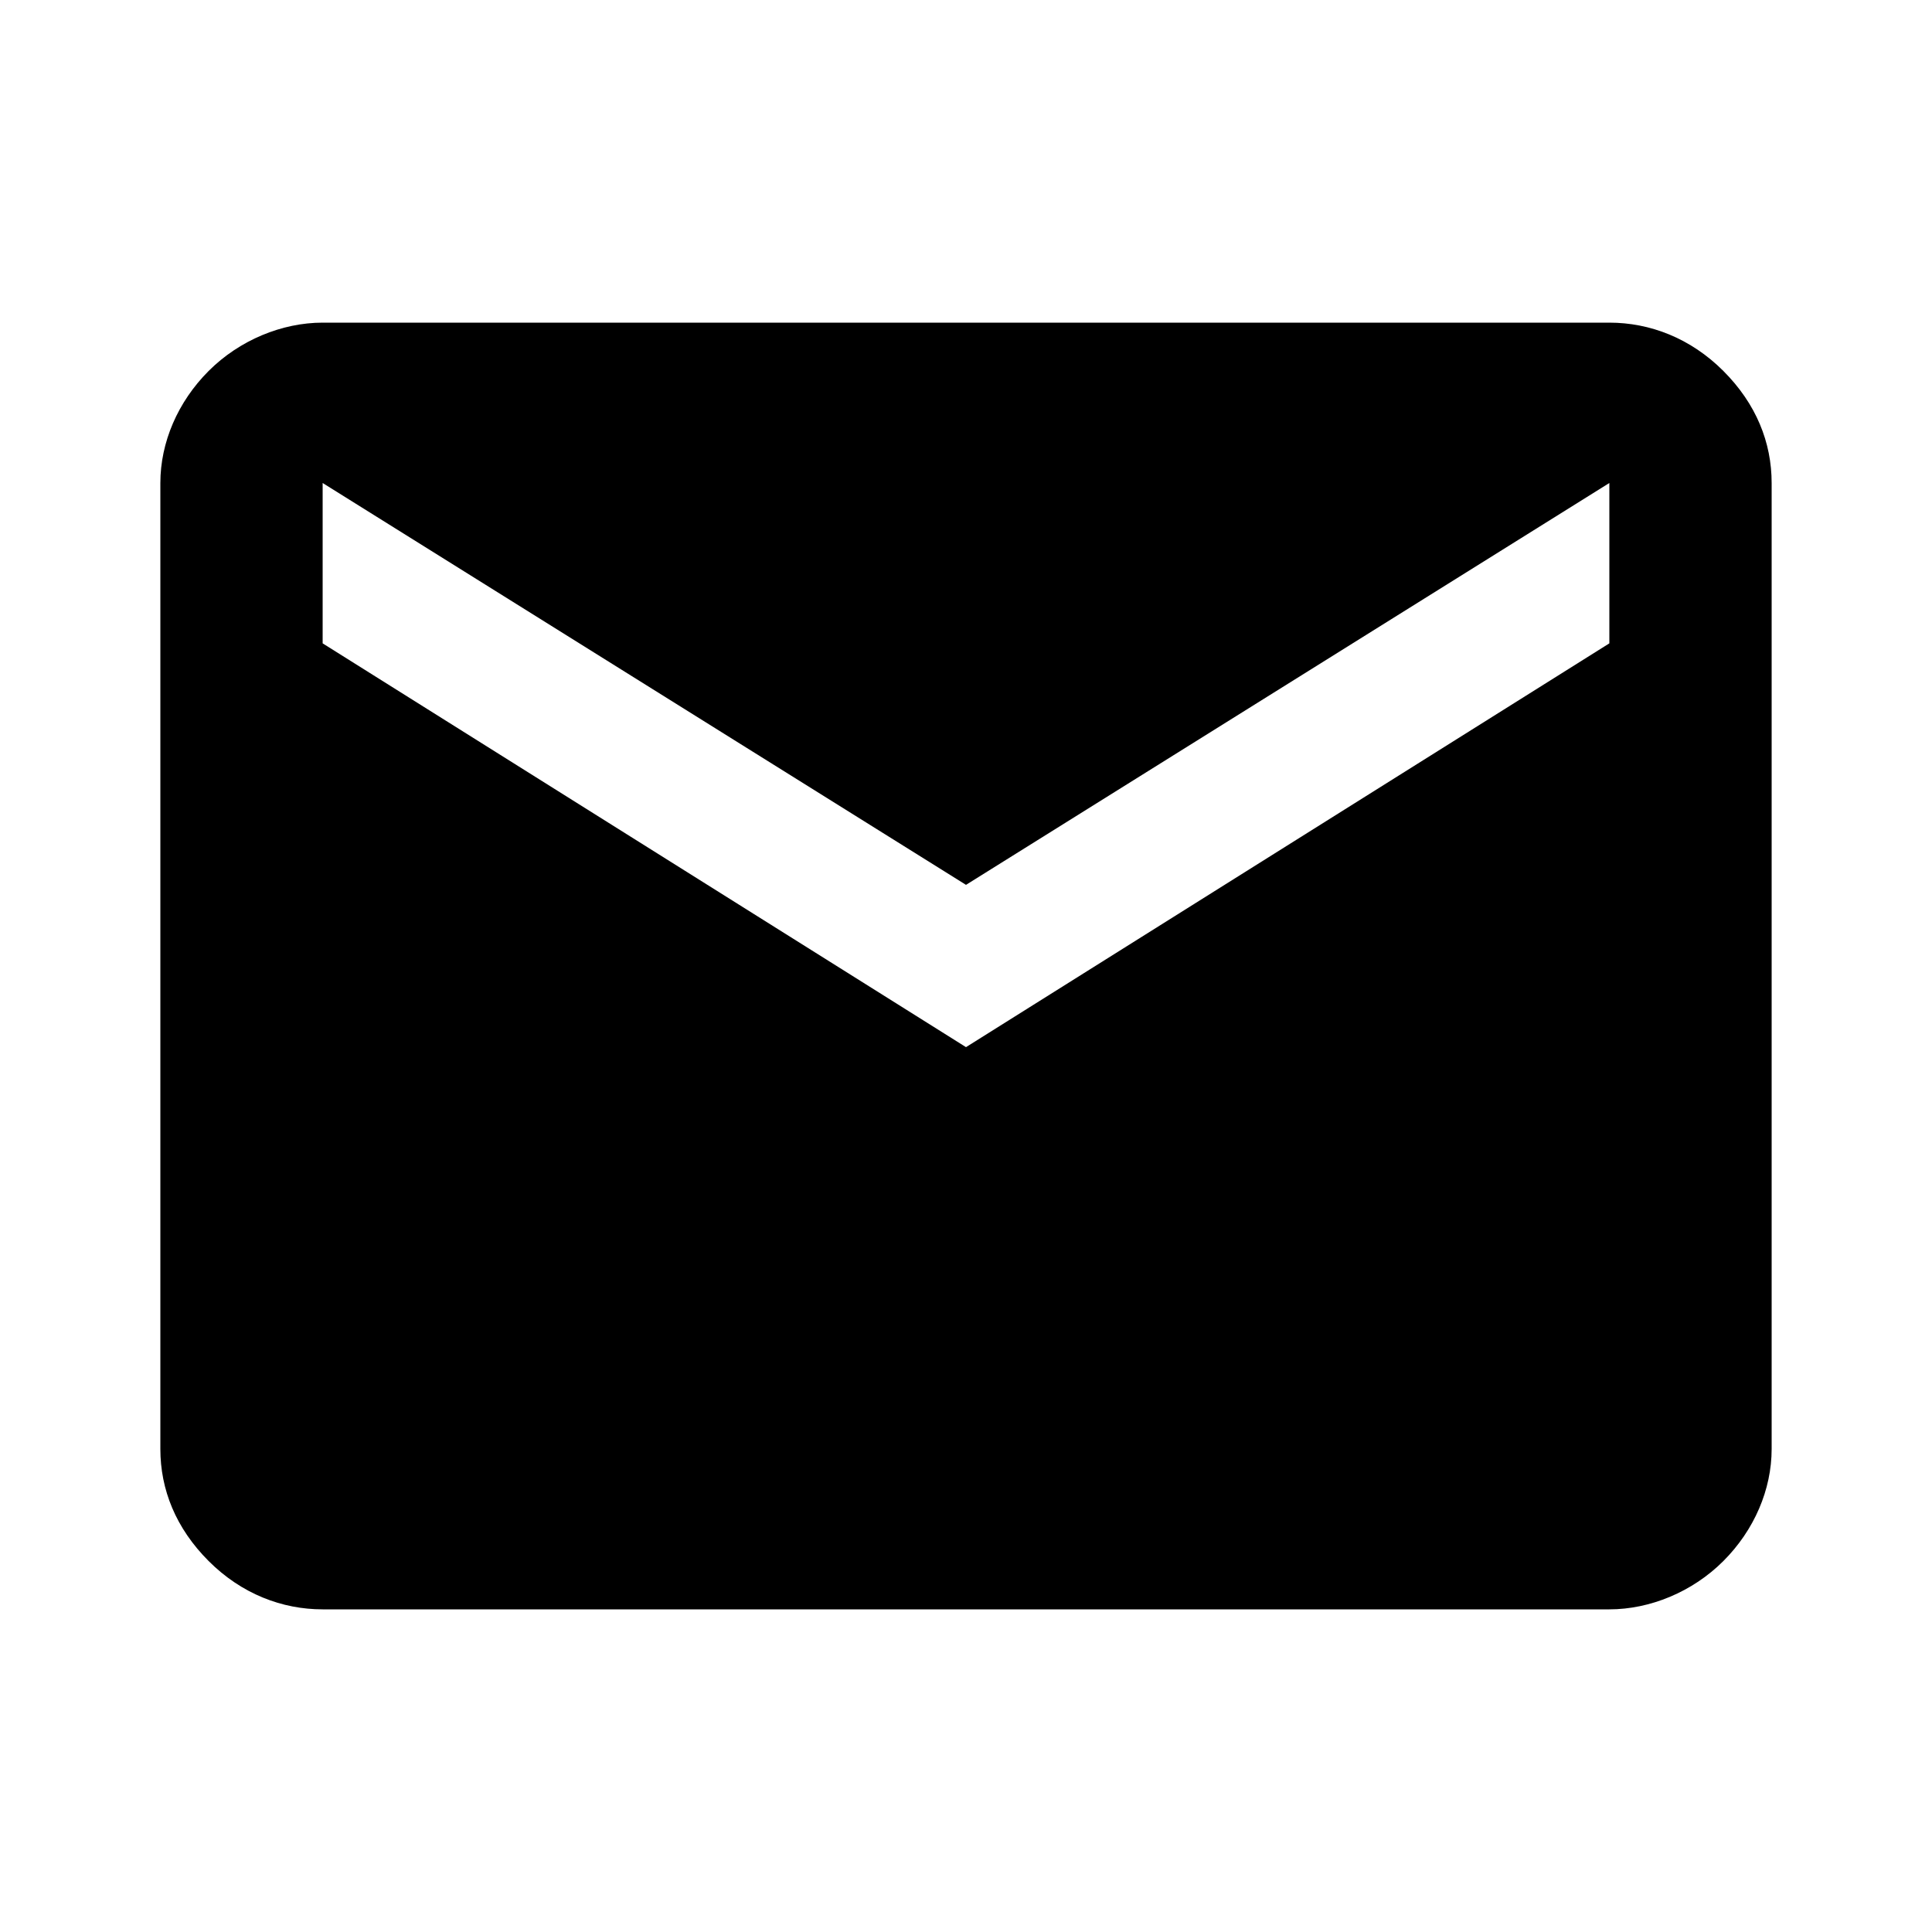
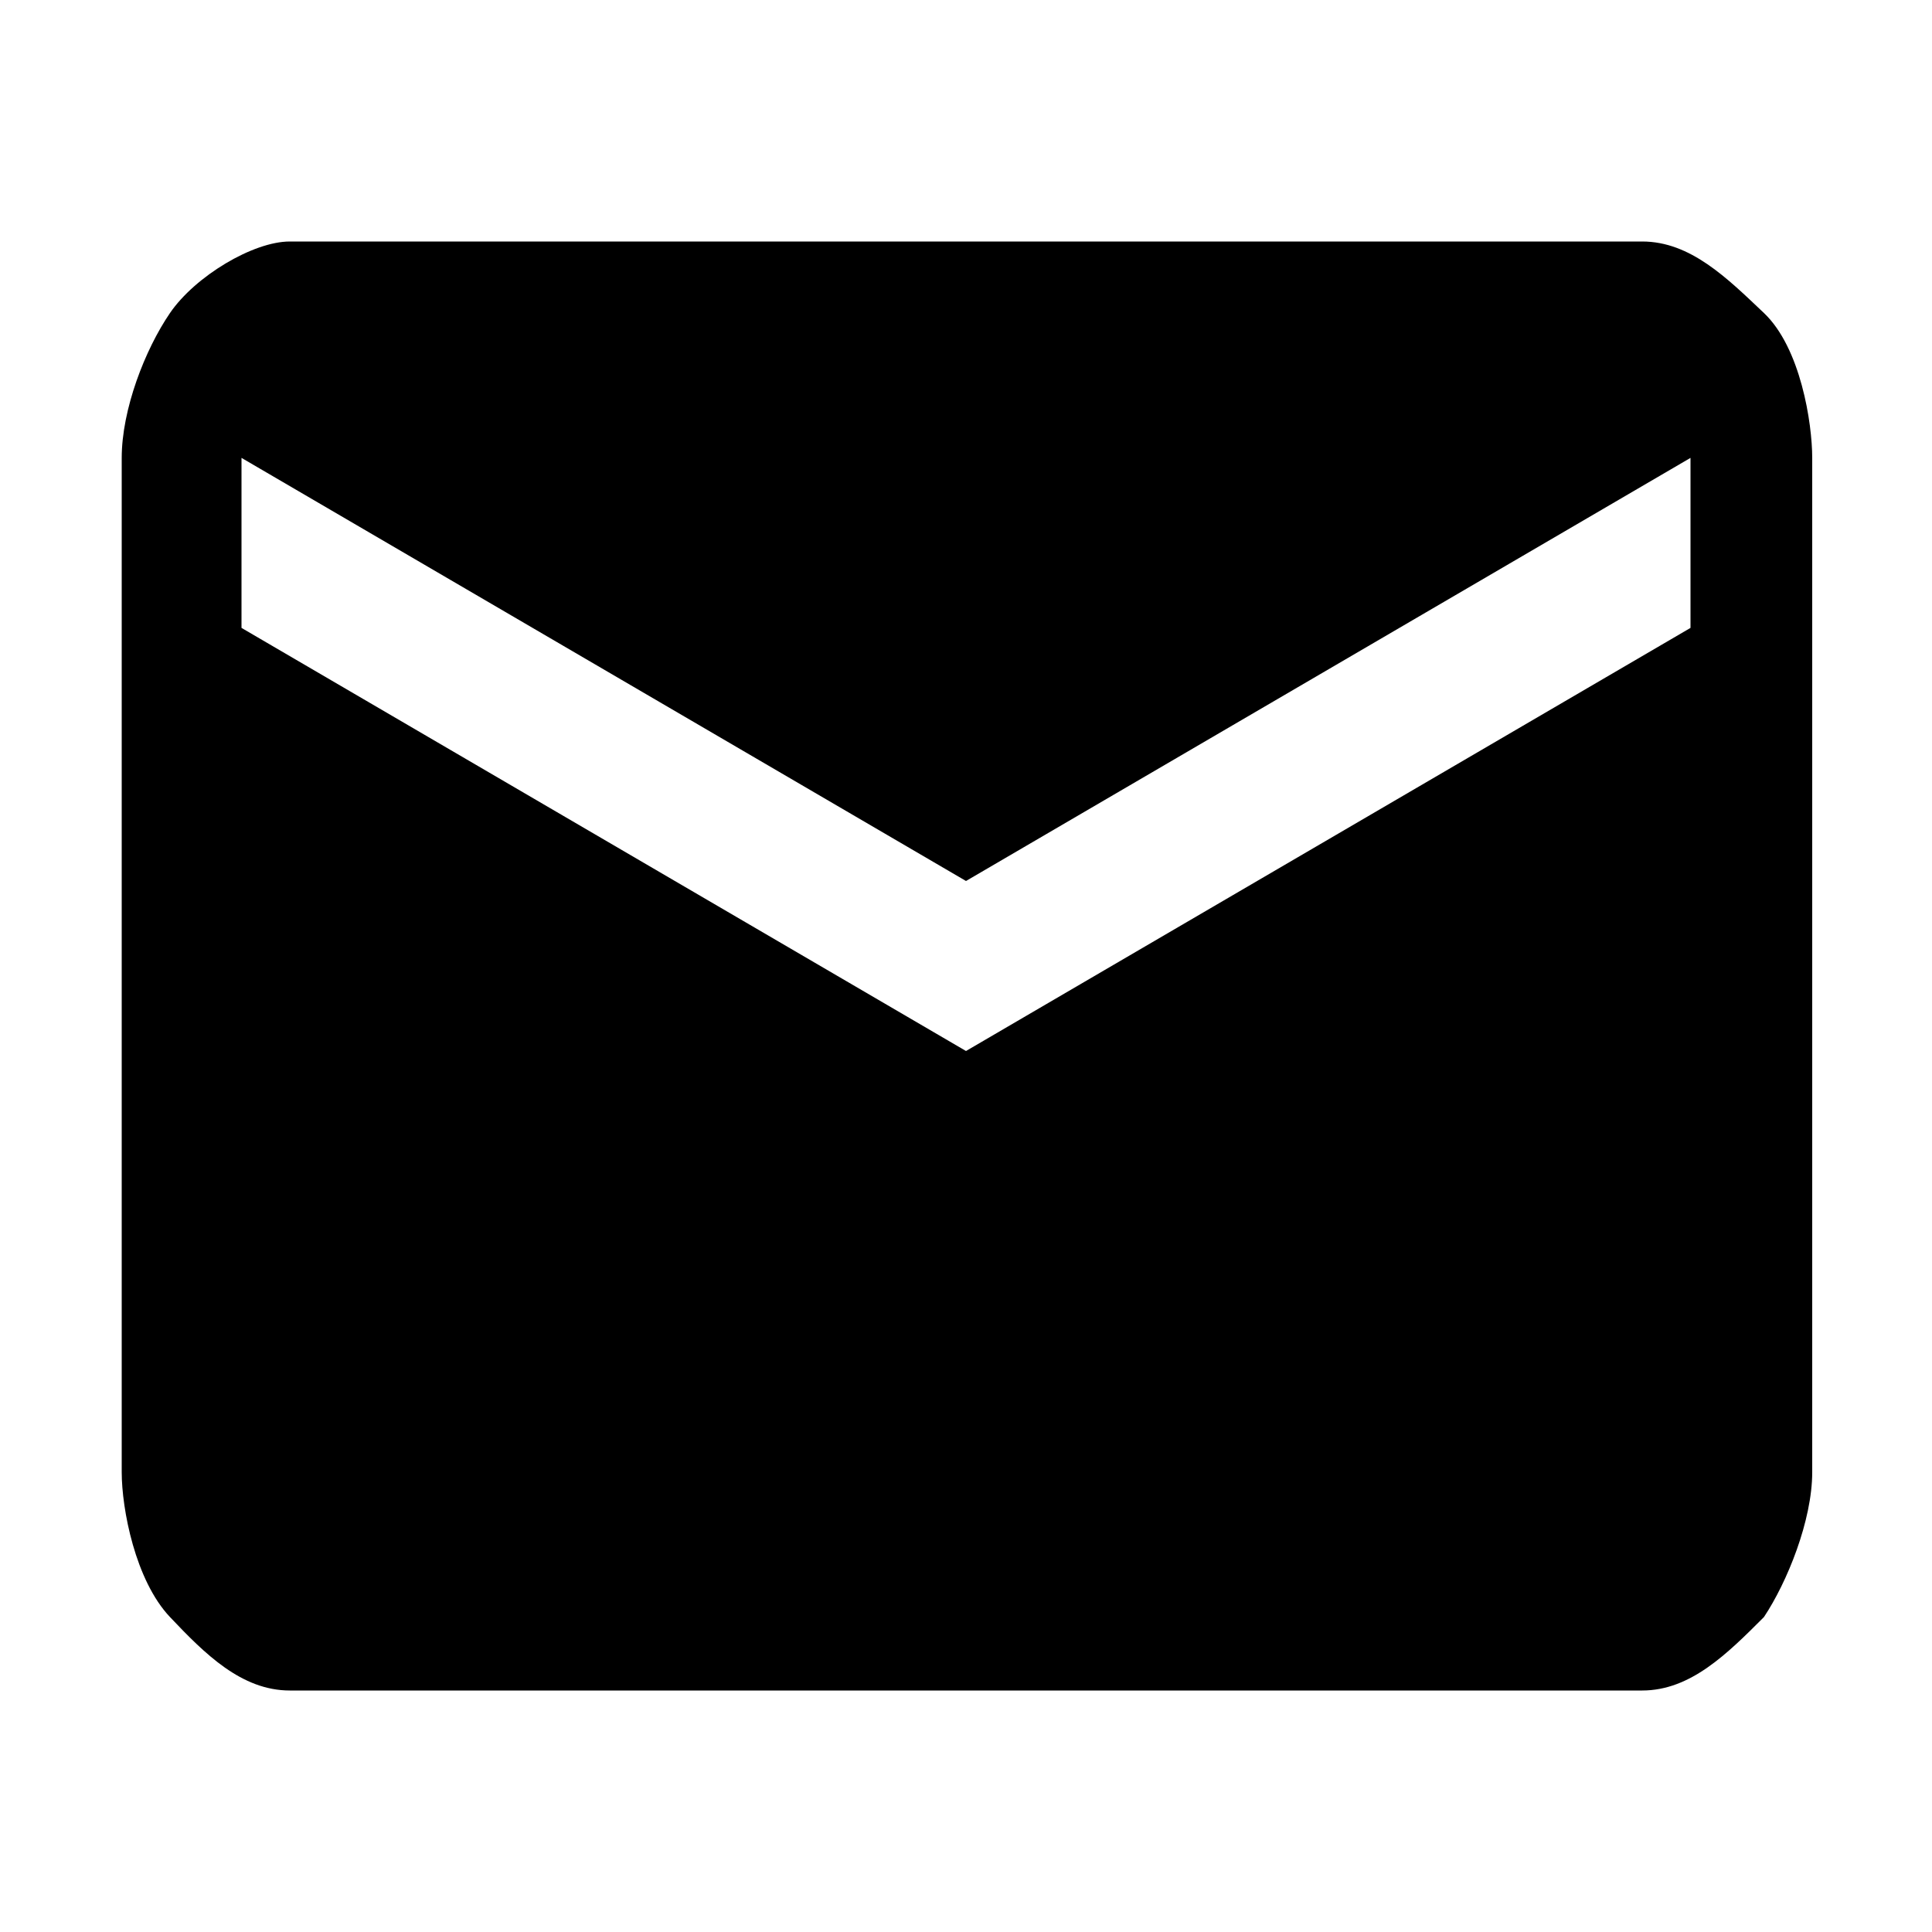
<svg xmlns="http://www.w3.org/2000/svg" viewBox="0 0 1000 1000">
-   <path d="M833 333v-83L500 458 167 250v83l333 209 333-209zm0-166c21 0 42 8 59 25s25 37 25 58v500c0 21-9 42-25 58s-38 25-59 25H167c-21 0-42-8-59-25s-25-37-25-58V250c0-21 9-42 25-58s38-25 59-25h666z" />
+   <path d="M875 325v-88L500 456 125 237v88l375 219 375-219zm-25-200c25 0 44 19 63 37s25 57 25 75v525c0 25-13 57-25 75-19 19-38 38-63 38H150c-25 0-44-19-62-38s-25-56-25-75V237c0-25 12-56 25-75s43-37 62-37h700z" />
</svg>
